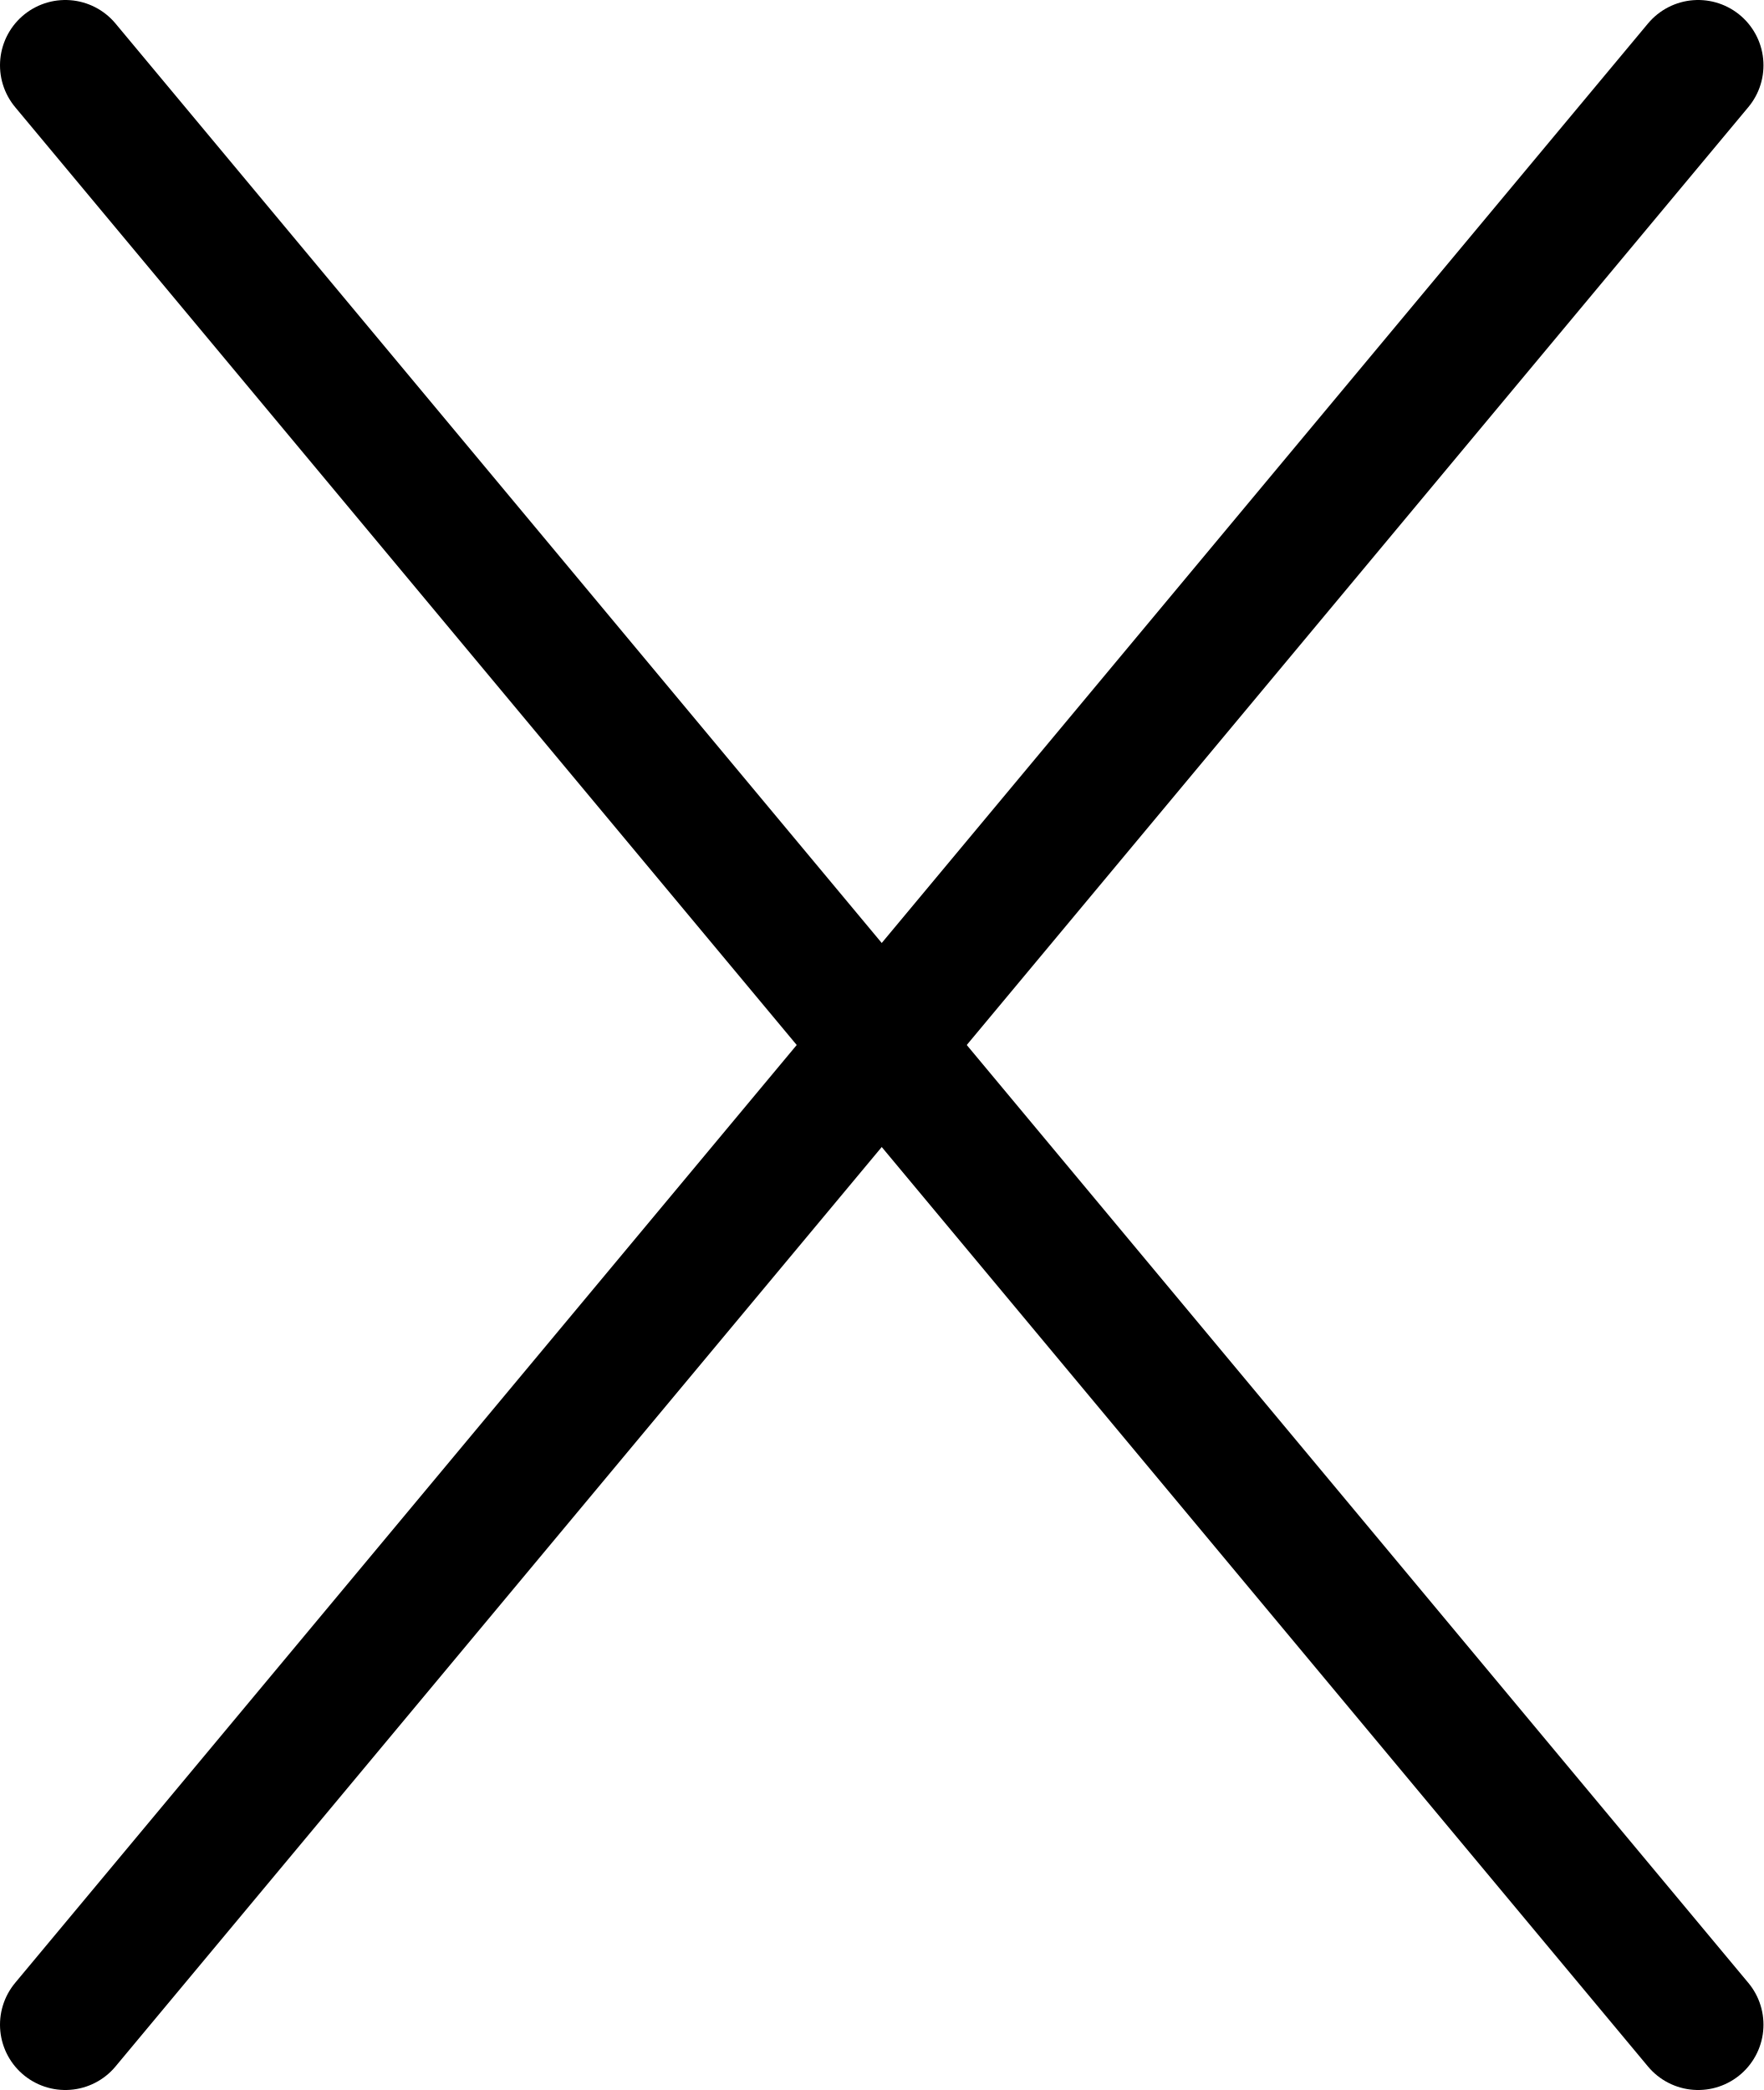
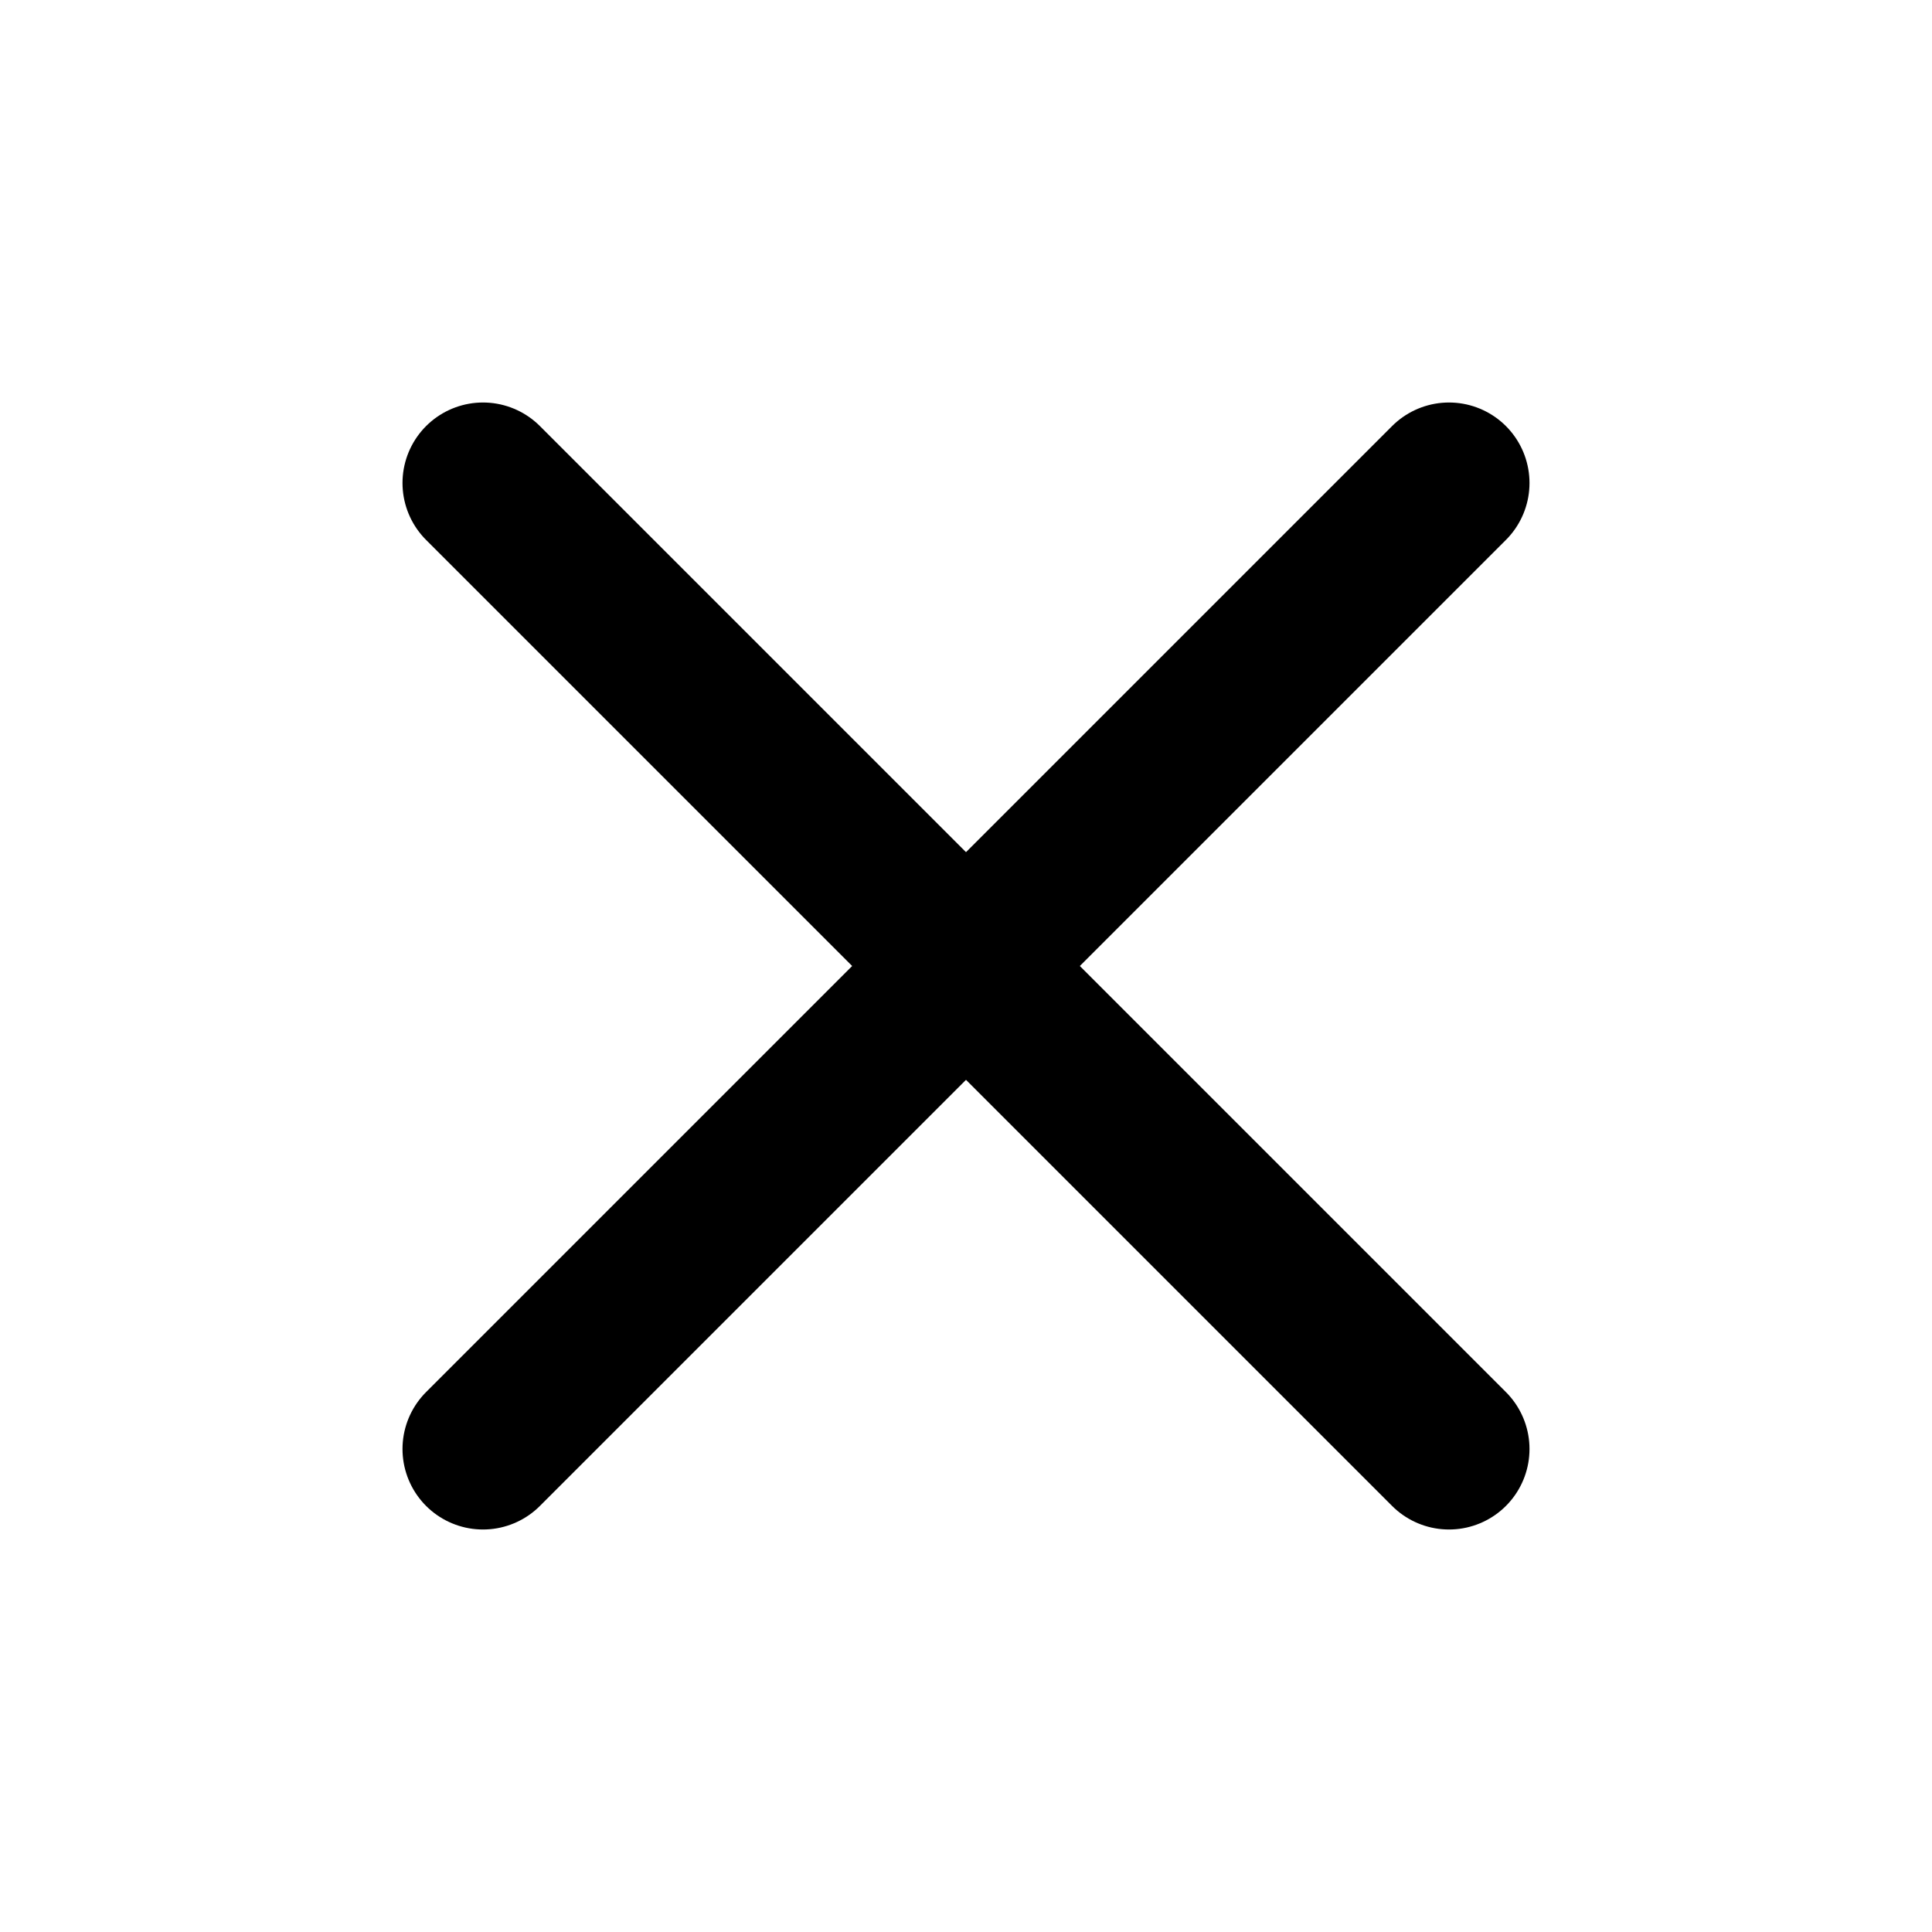
- <svg xmlns="http://www.w3.org/2000/svg" height="16" viewBox="0 0 13.5 16">
-   <line x1=".5" y1=".5" x2="13" y2="15.5" fill="none" stroke="currentColor" stroke-linecap="round" stroke-width="1" vector-effect="non-scaling-stroke" />
-   <line x1="13" y1=".5" x2=".5" y2="15.5" fill="none" stroke="currentColor" stroke-linecap="round" stroke-width="1" vector-effect="non-scaling-stroke" />
+ <svg xmlns="http://www.w3.org/2000/svg" height="24" viewBox="0 0 24 24" fill="none" stroke="currentColor" stroke-width="2" stroke-linecap="round" stroke-linejoin="round">
+   <path d="M18 6 6 18" />
+   <path d="m6 6 12 12" />
</svg>
